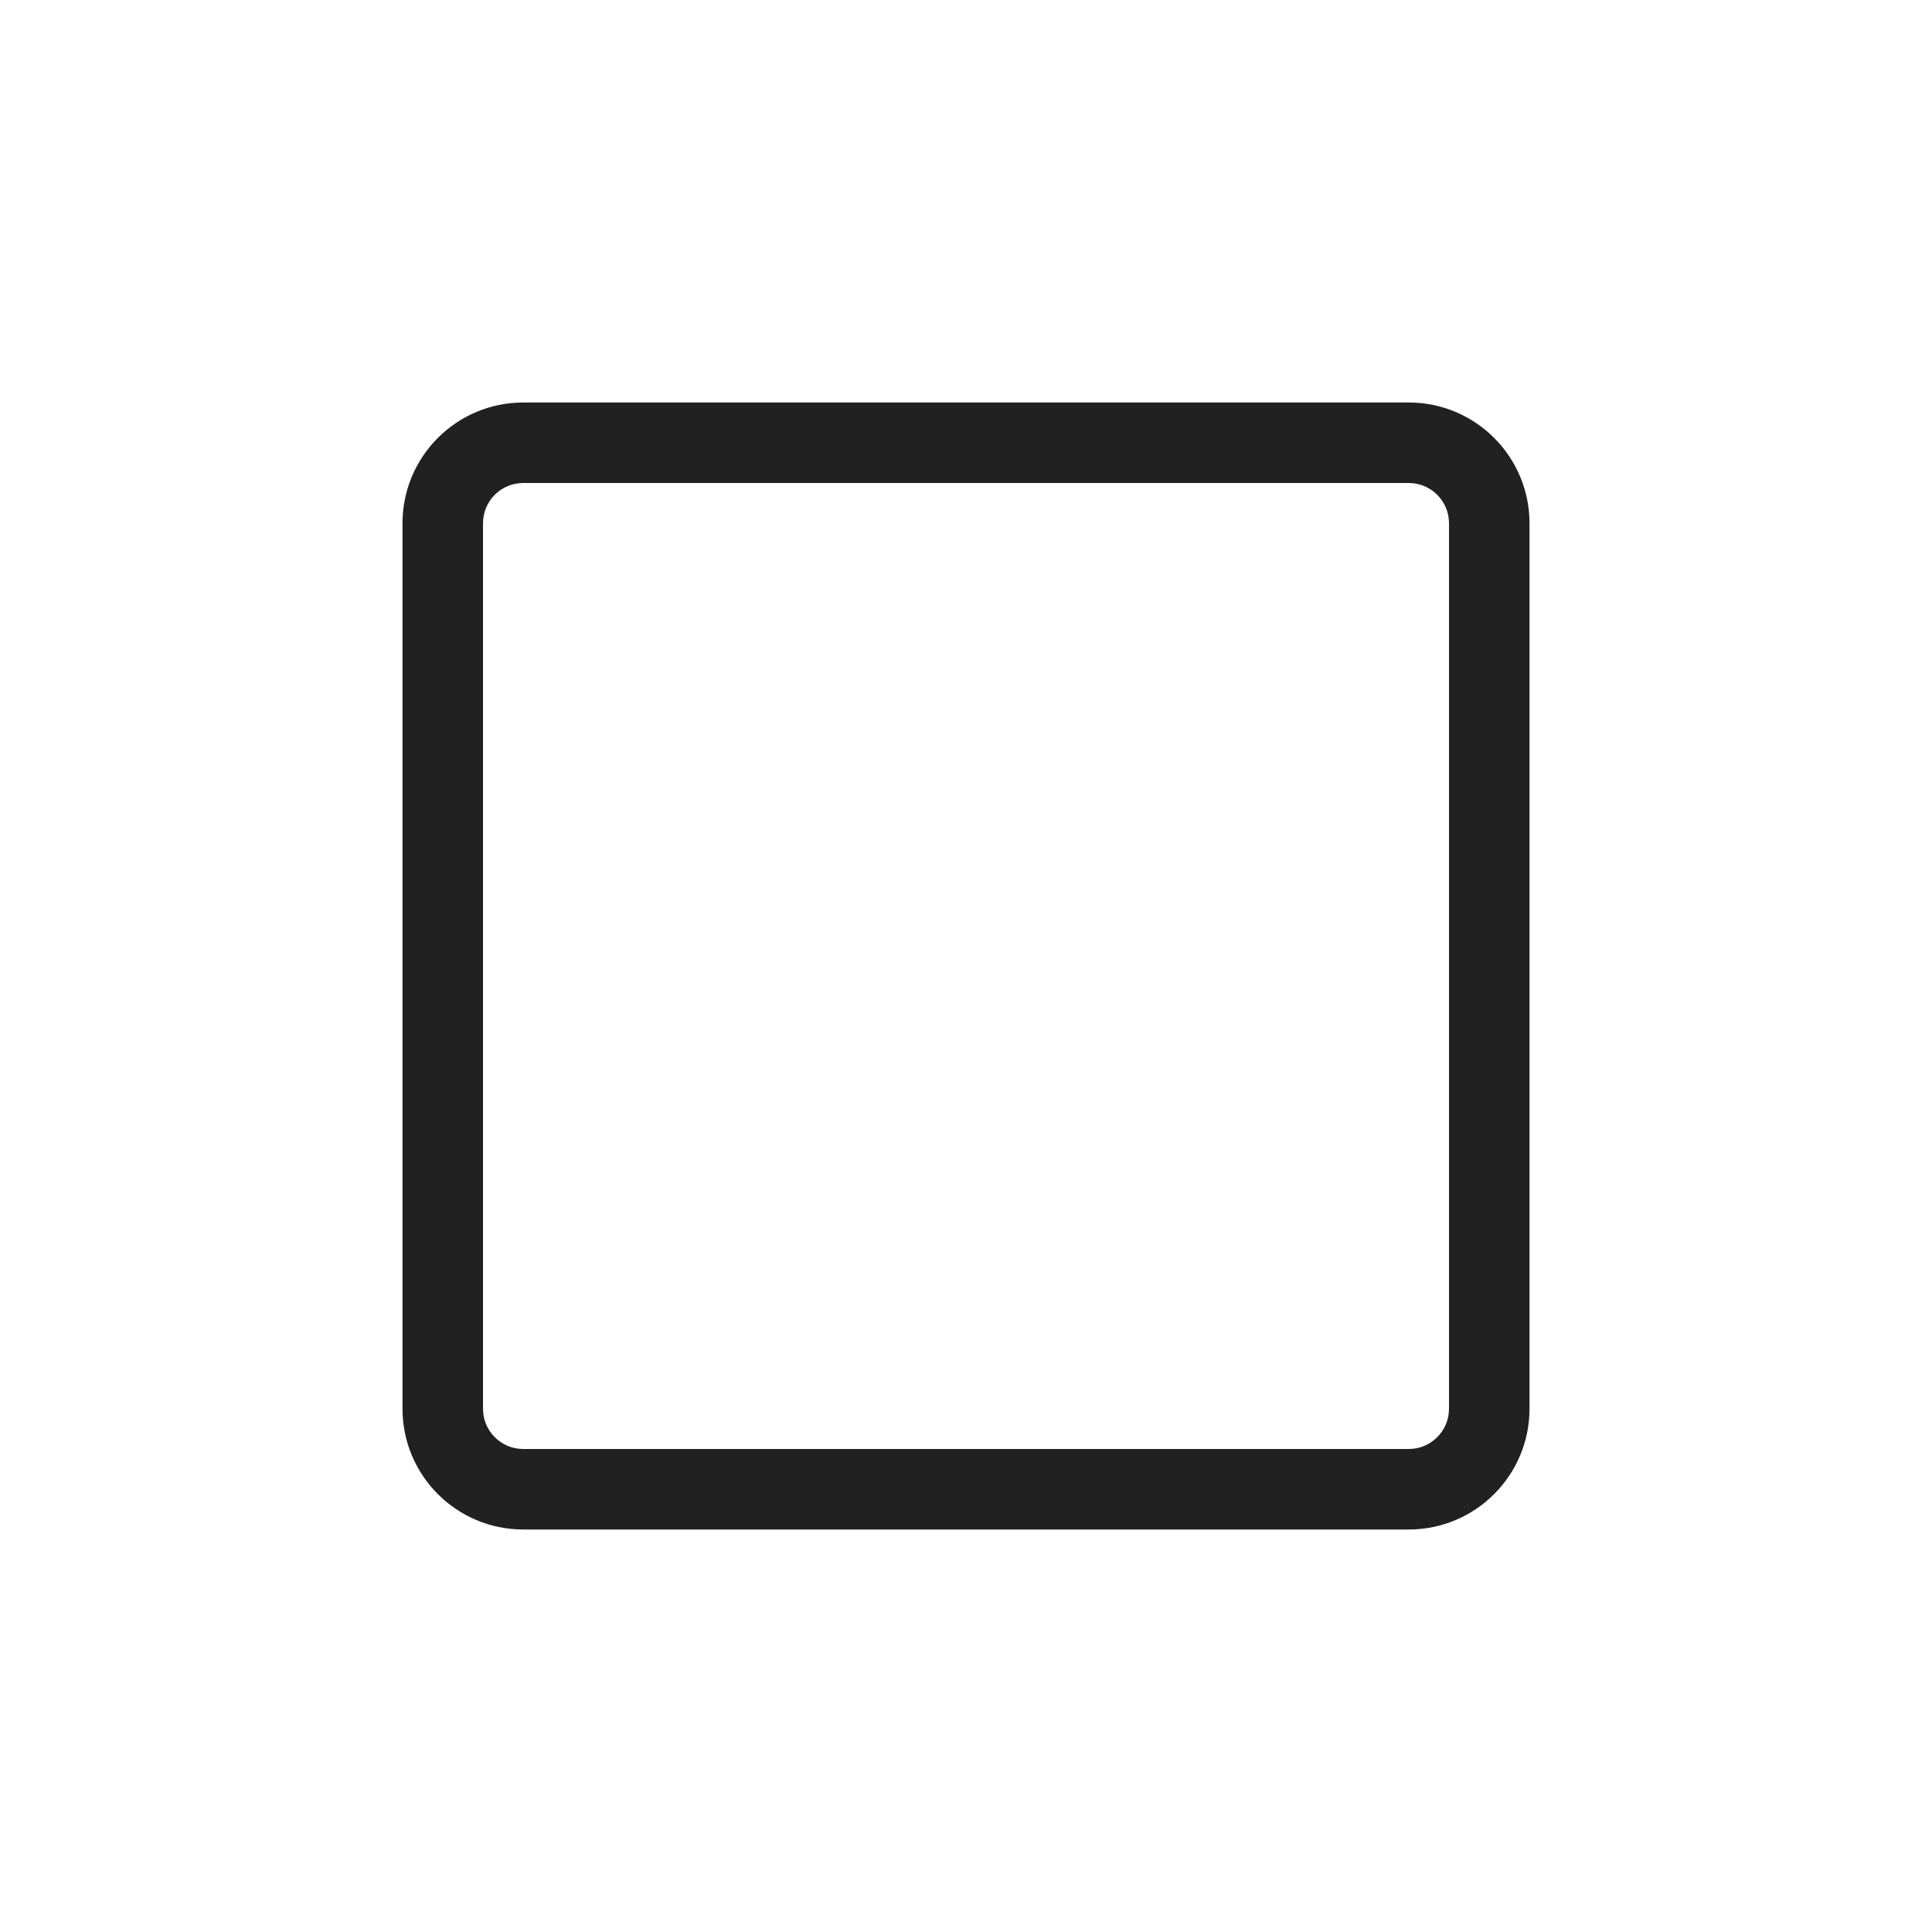
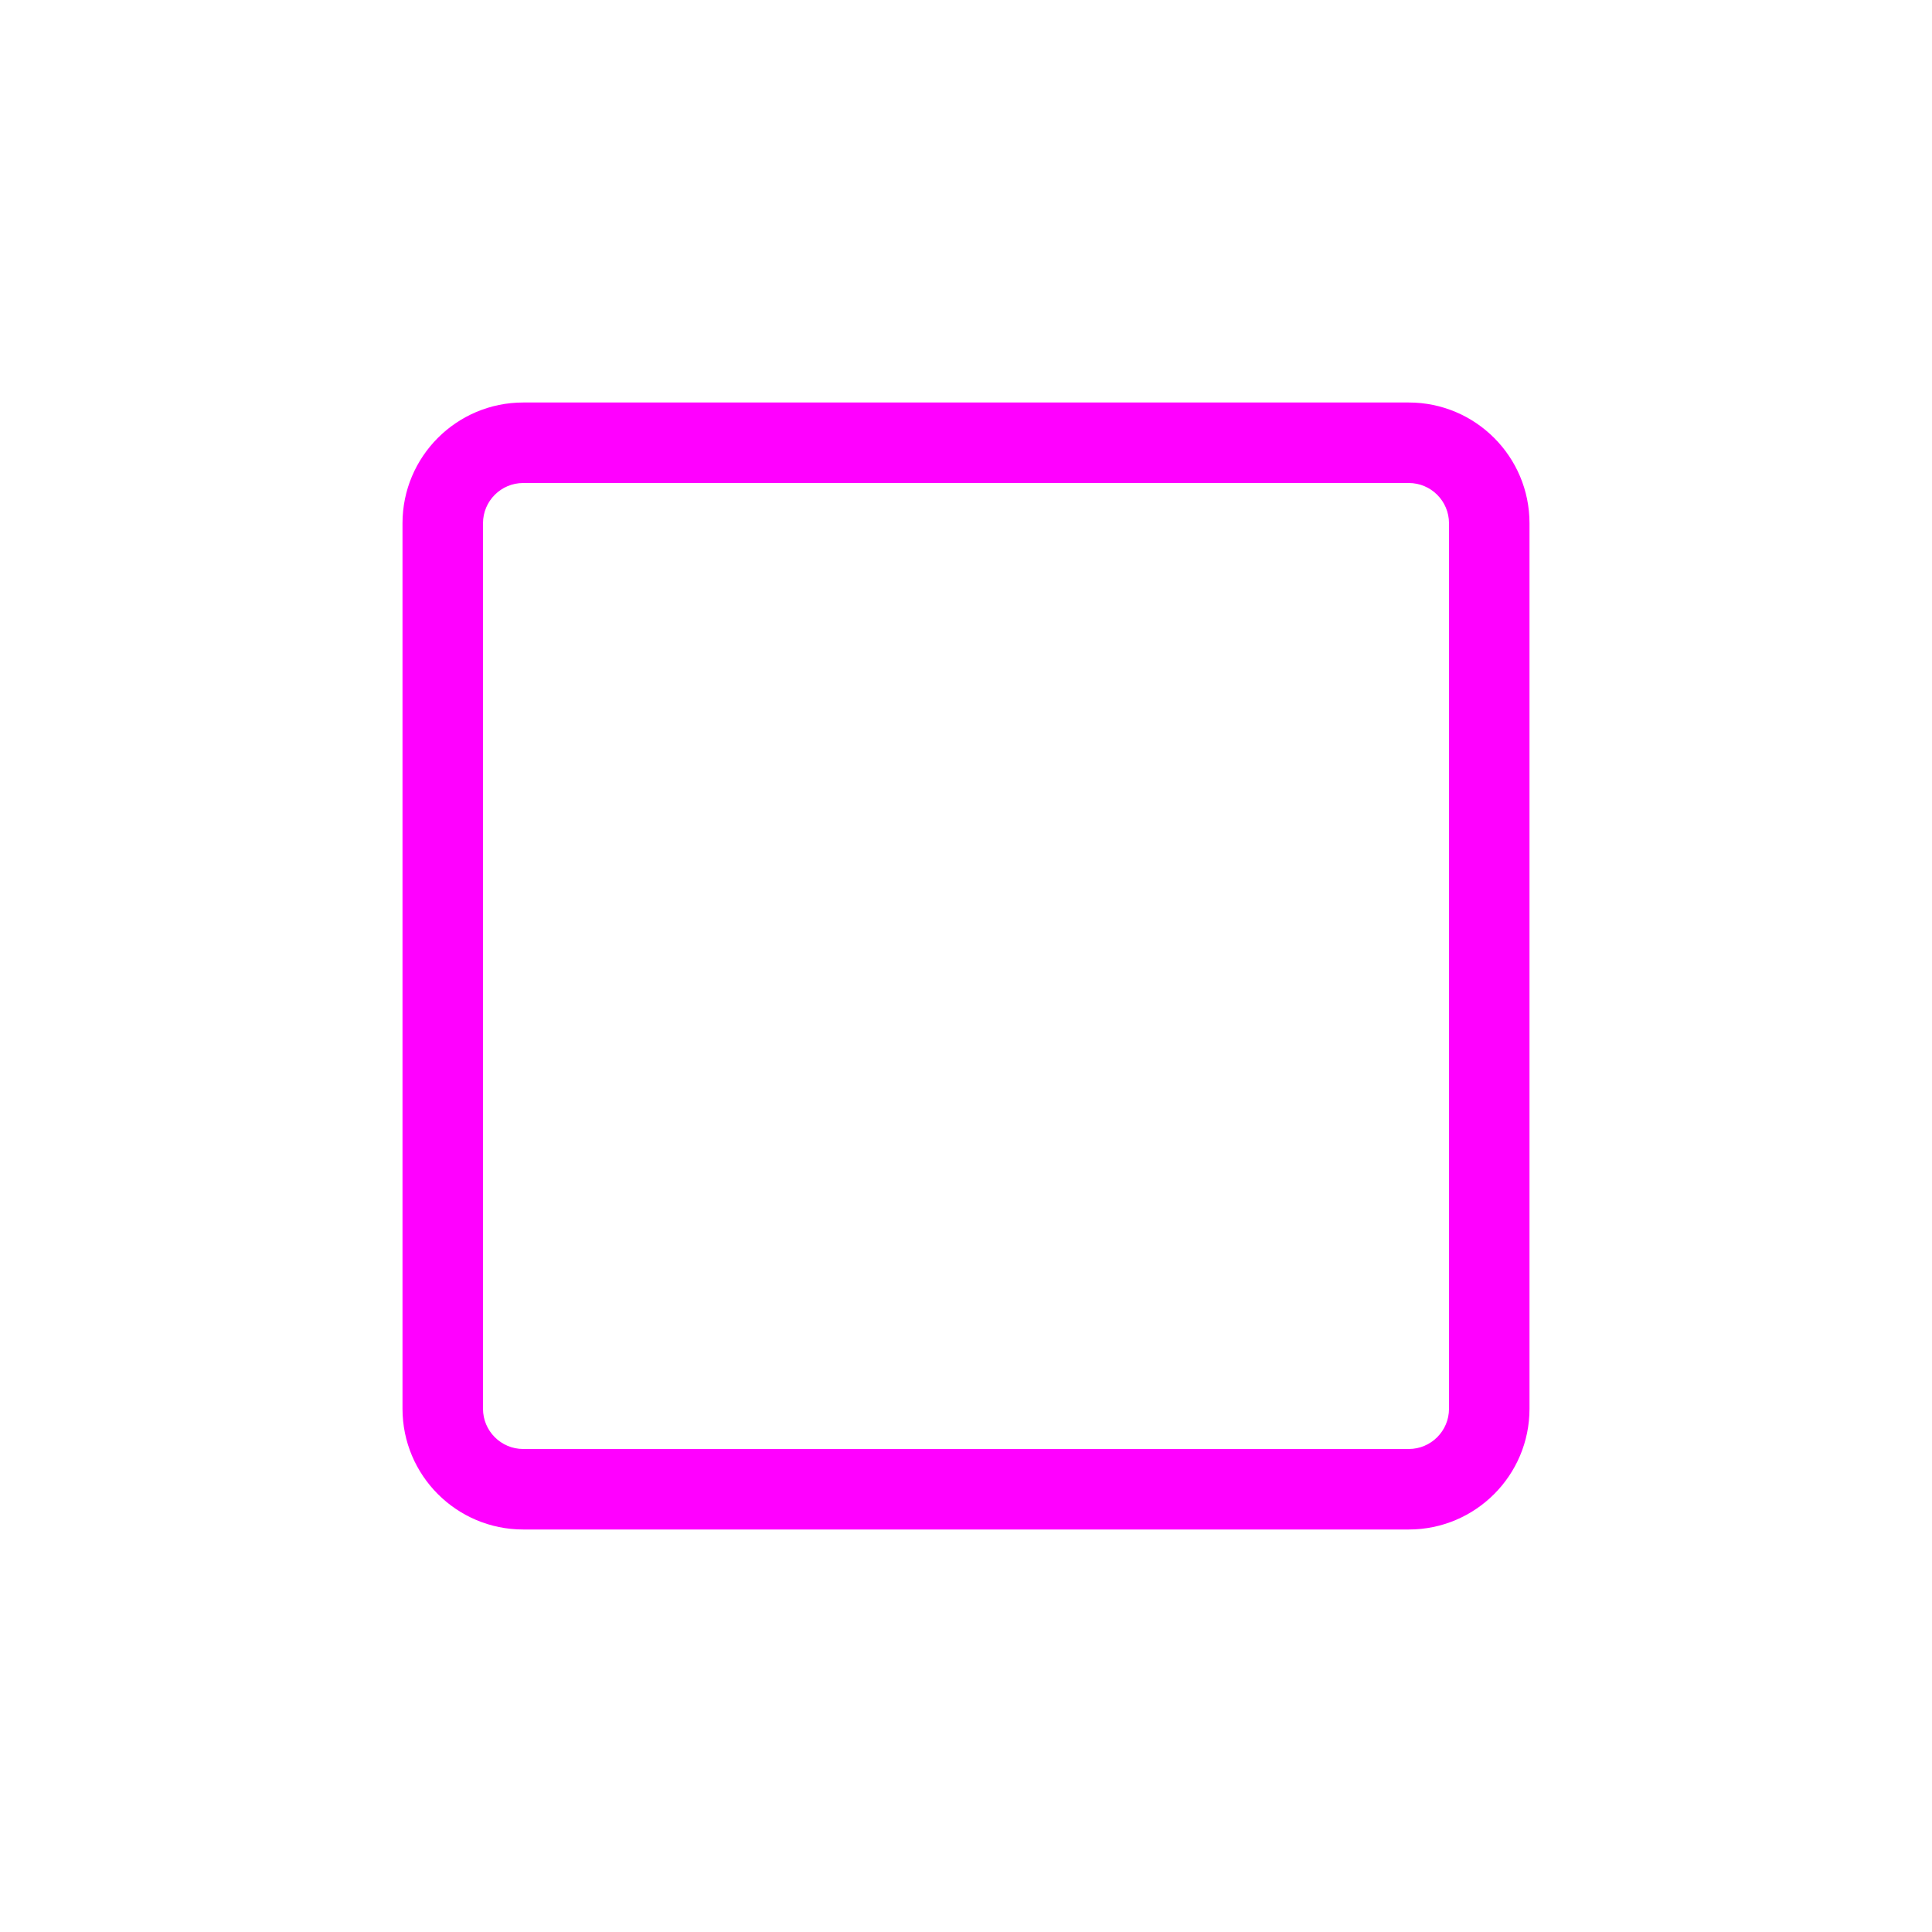
<svg xmlns="http://www.w3.org/2000/svg" id="svg4" width="24" height="24" fill="none" version="1.1" viewBox="0 0 24 24">
-   <path id="path2" d="m17.5 6c0.276 0 0.5 0.224 0.5 0.5v11c0 0.276-0.224 0.5-0.5 0.5h-11c-0.276 0-0.5-0.224-0.5-0.5v-11c0-0.276 0.224-0.5 0.5-0.5zm-11-1c-0.828 0-1.5 0.672-1.5 1.5v11c0 0.828 0.672 1.5 1.5 1.5h11c0.828 0 1.5-0.672 1.5-1.5v-11c0-0.828-0.672-1.5-1.5-1.5z" fill="#212121" />
+   <path id="path2" d="m17.5 6c0.276 0 0.5 0.224 0.5 0.5v11c0 0.276-0.224 0.5-0.5 0.5h-11c-0.276 0-0.5-0.224-0.5-0.5v-11c0-0.276 0.224-0.5 0.5-0.5zm-11-1c-0.828 0-1.5 0.672-1.5 1.5v11c0 0.828 0.672 1.5 1.5 1.5h11c0.828 0 1.5-0.672 1.5-1.5v-11c0-0.828-0.672-1.5-1.5-1.5z" fill="#FF00FF" />
</svg>
